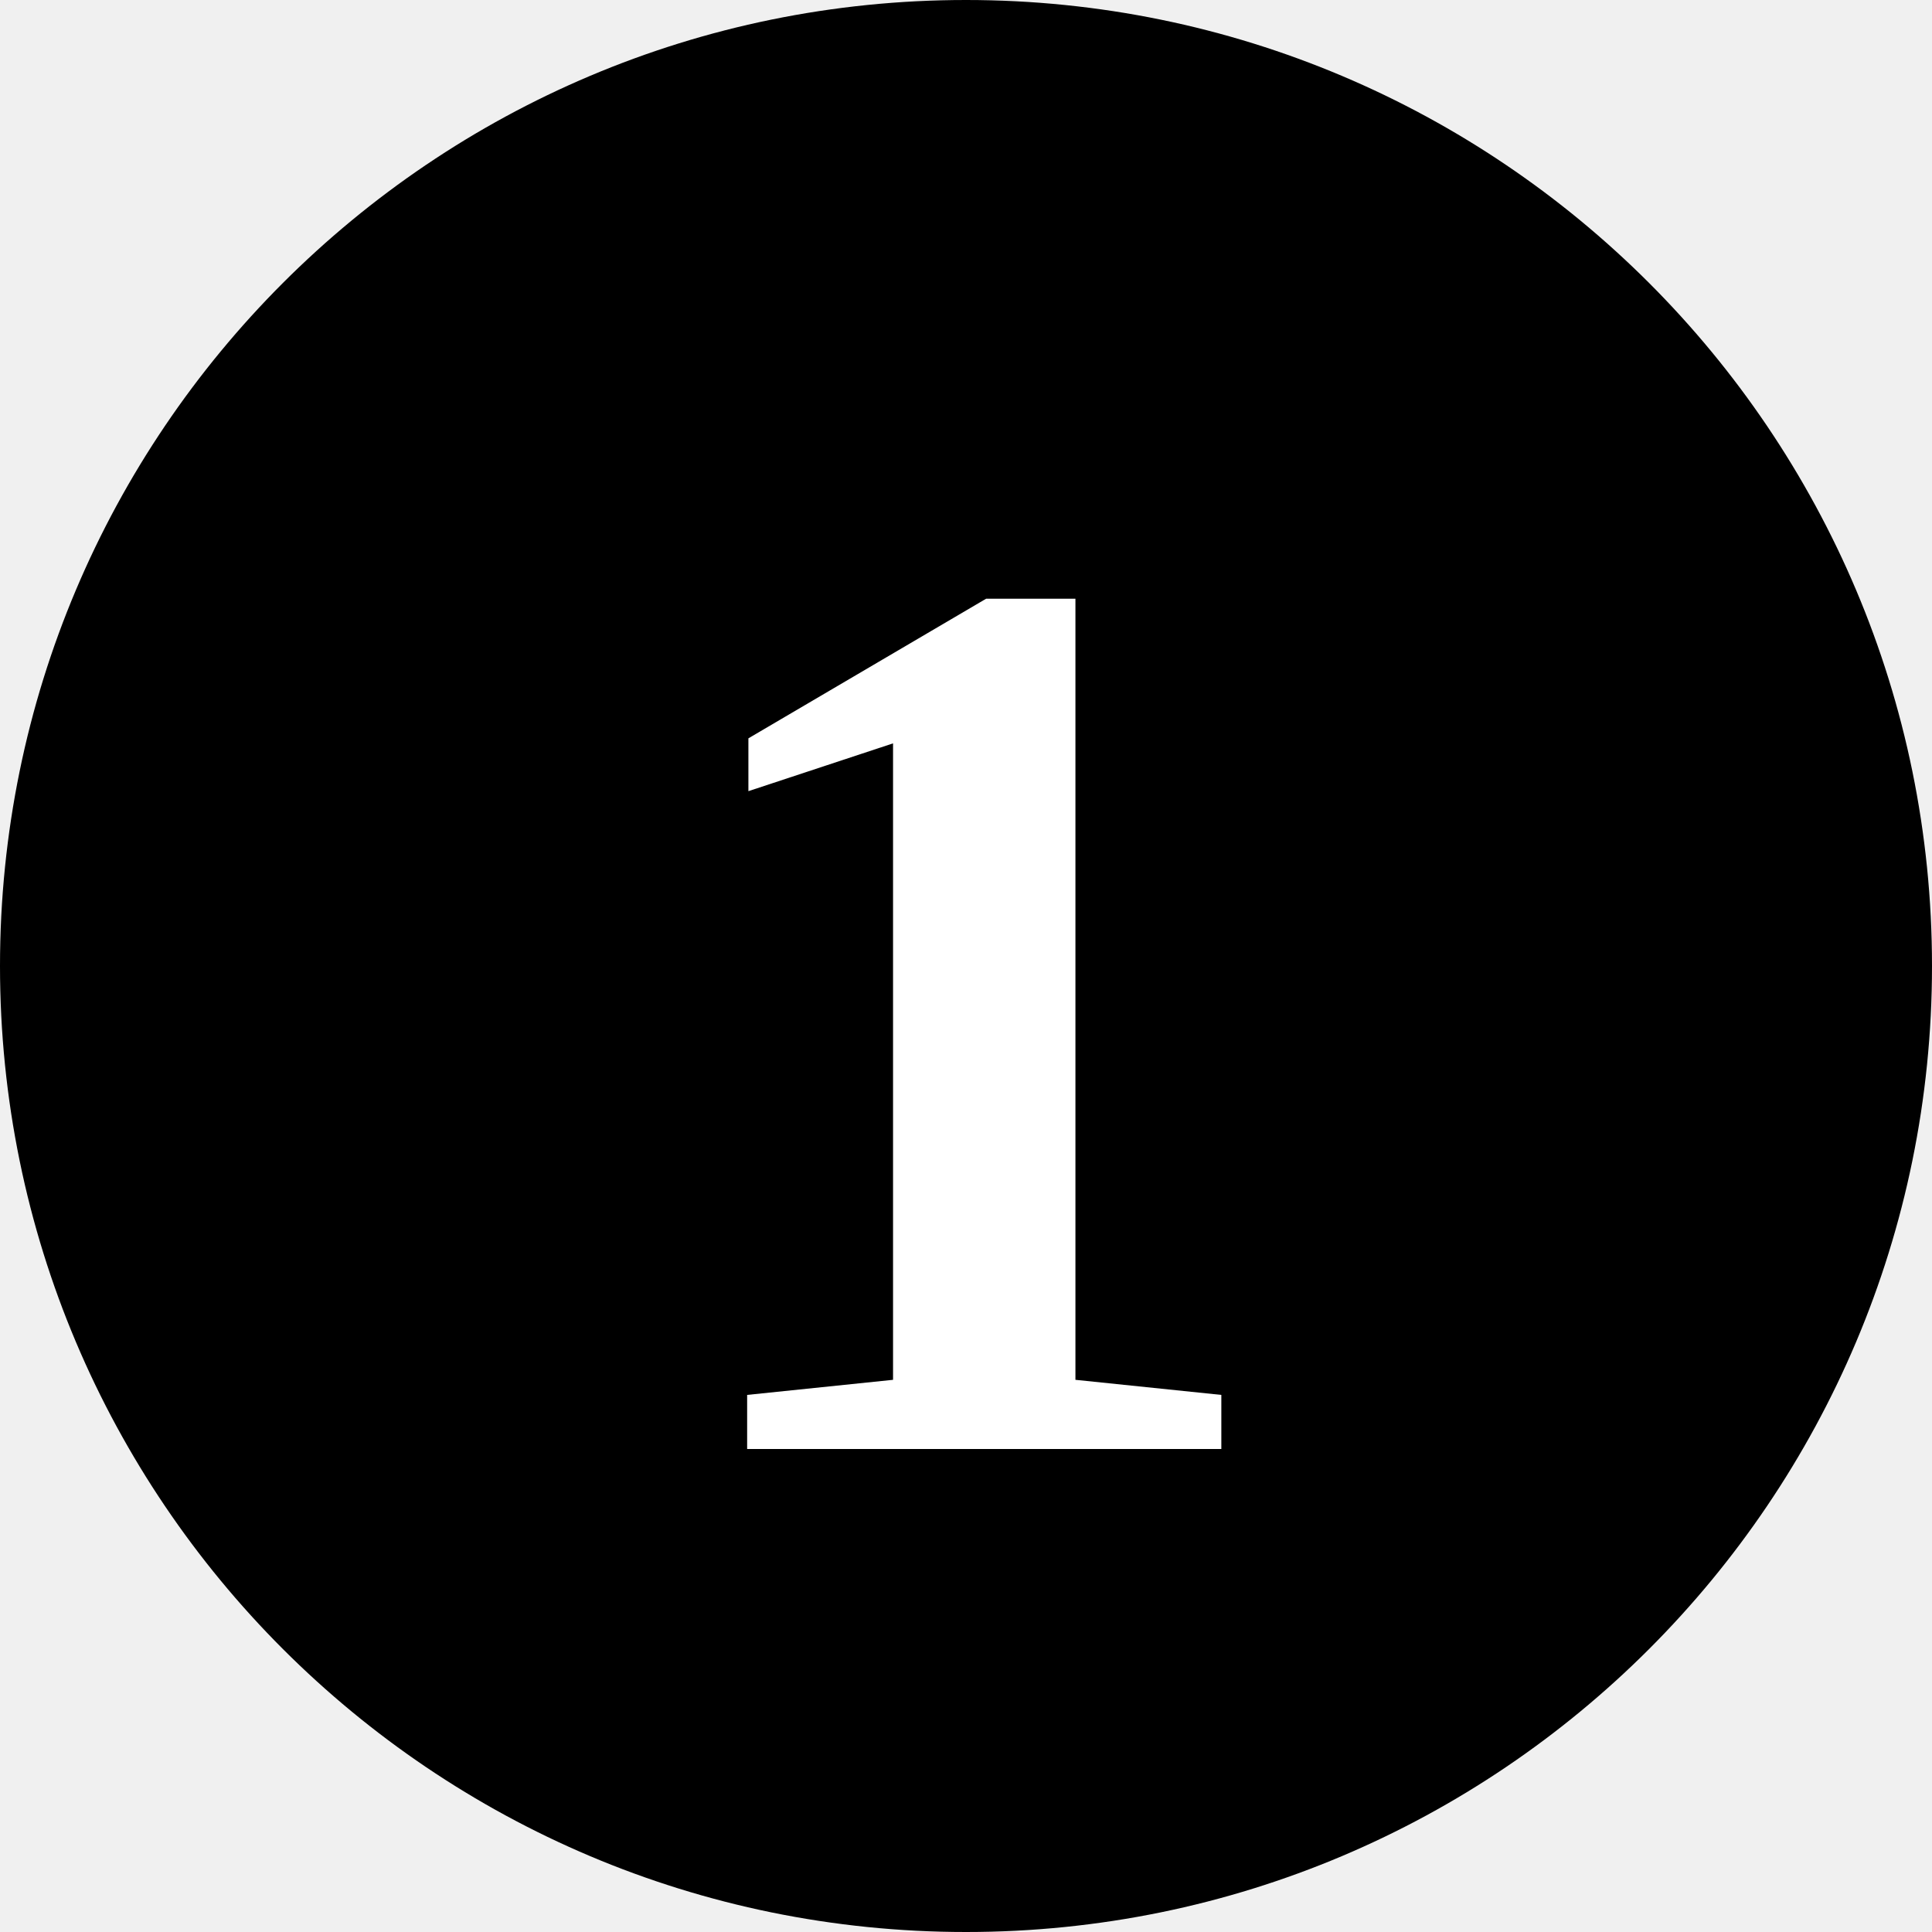
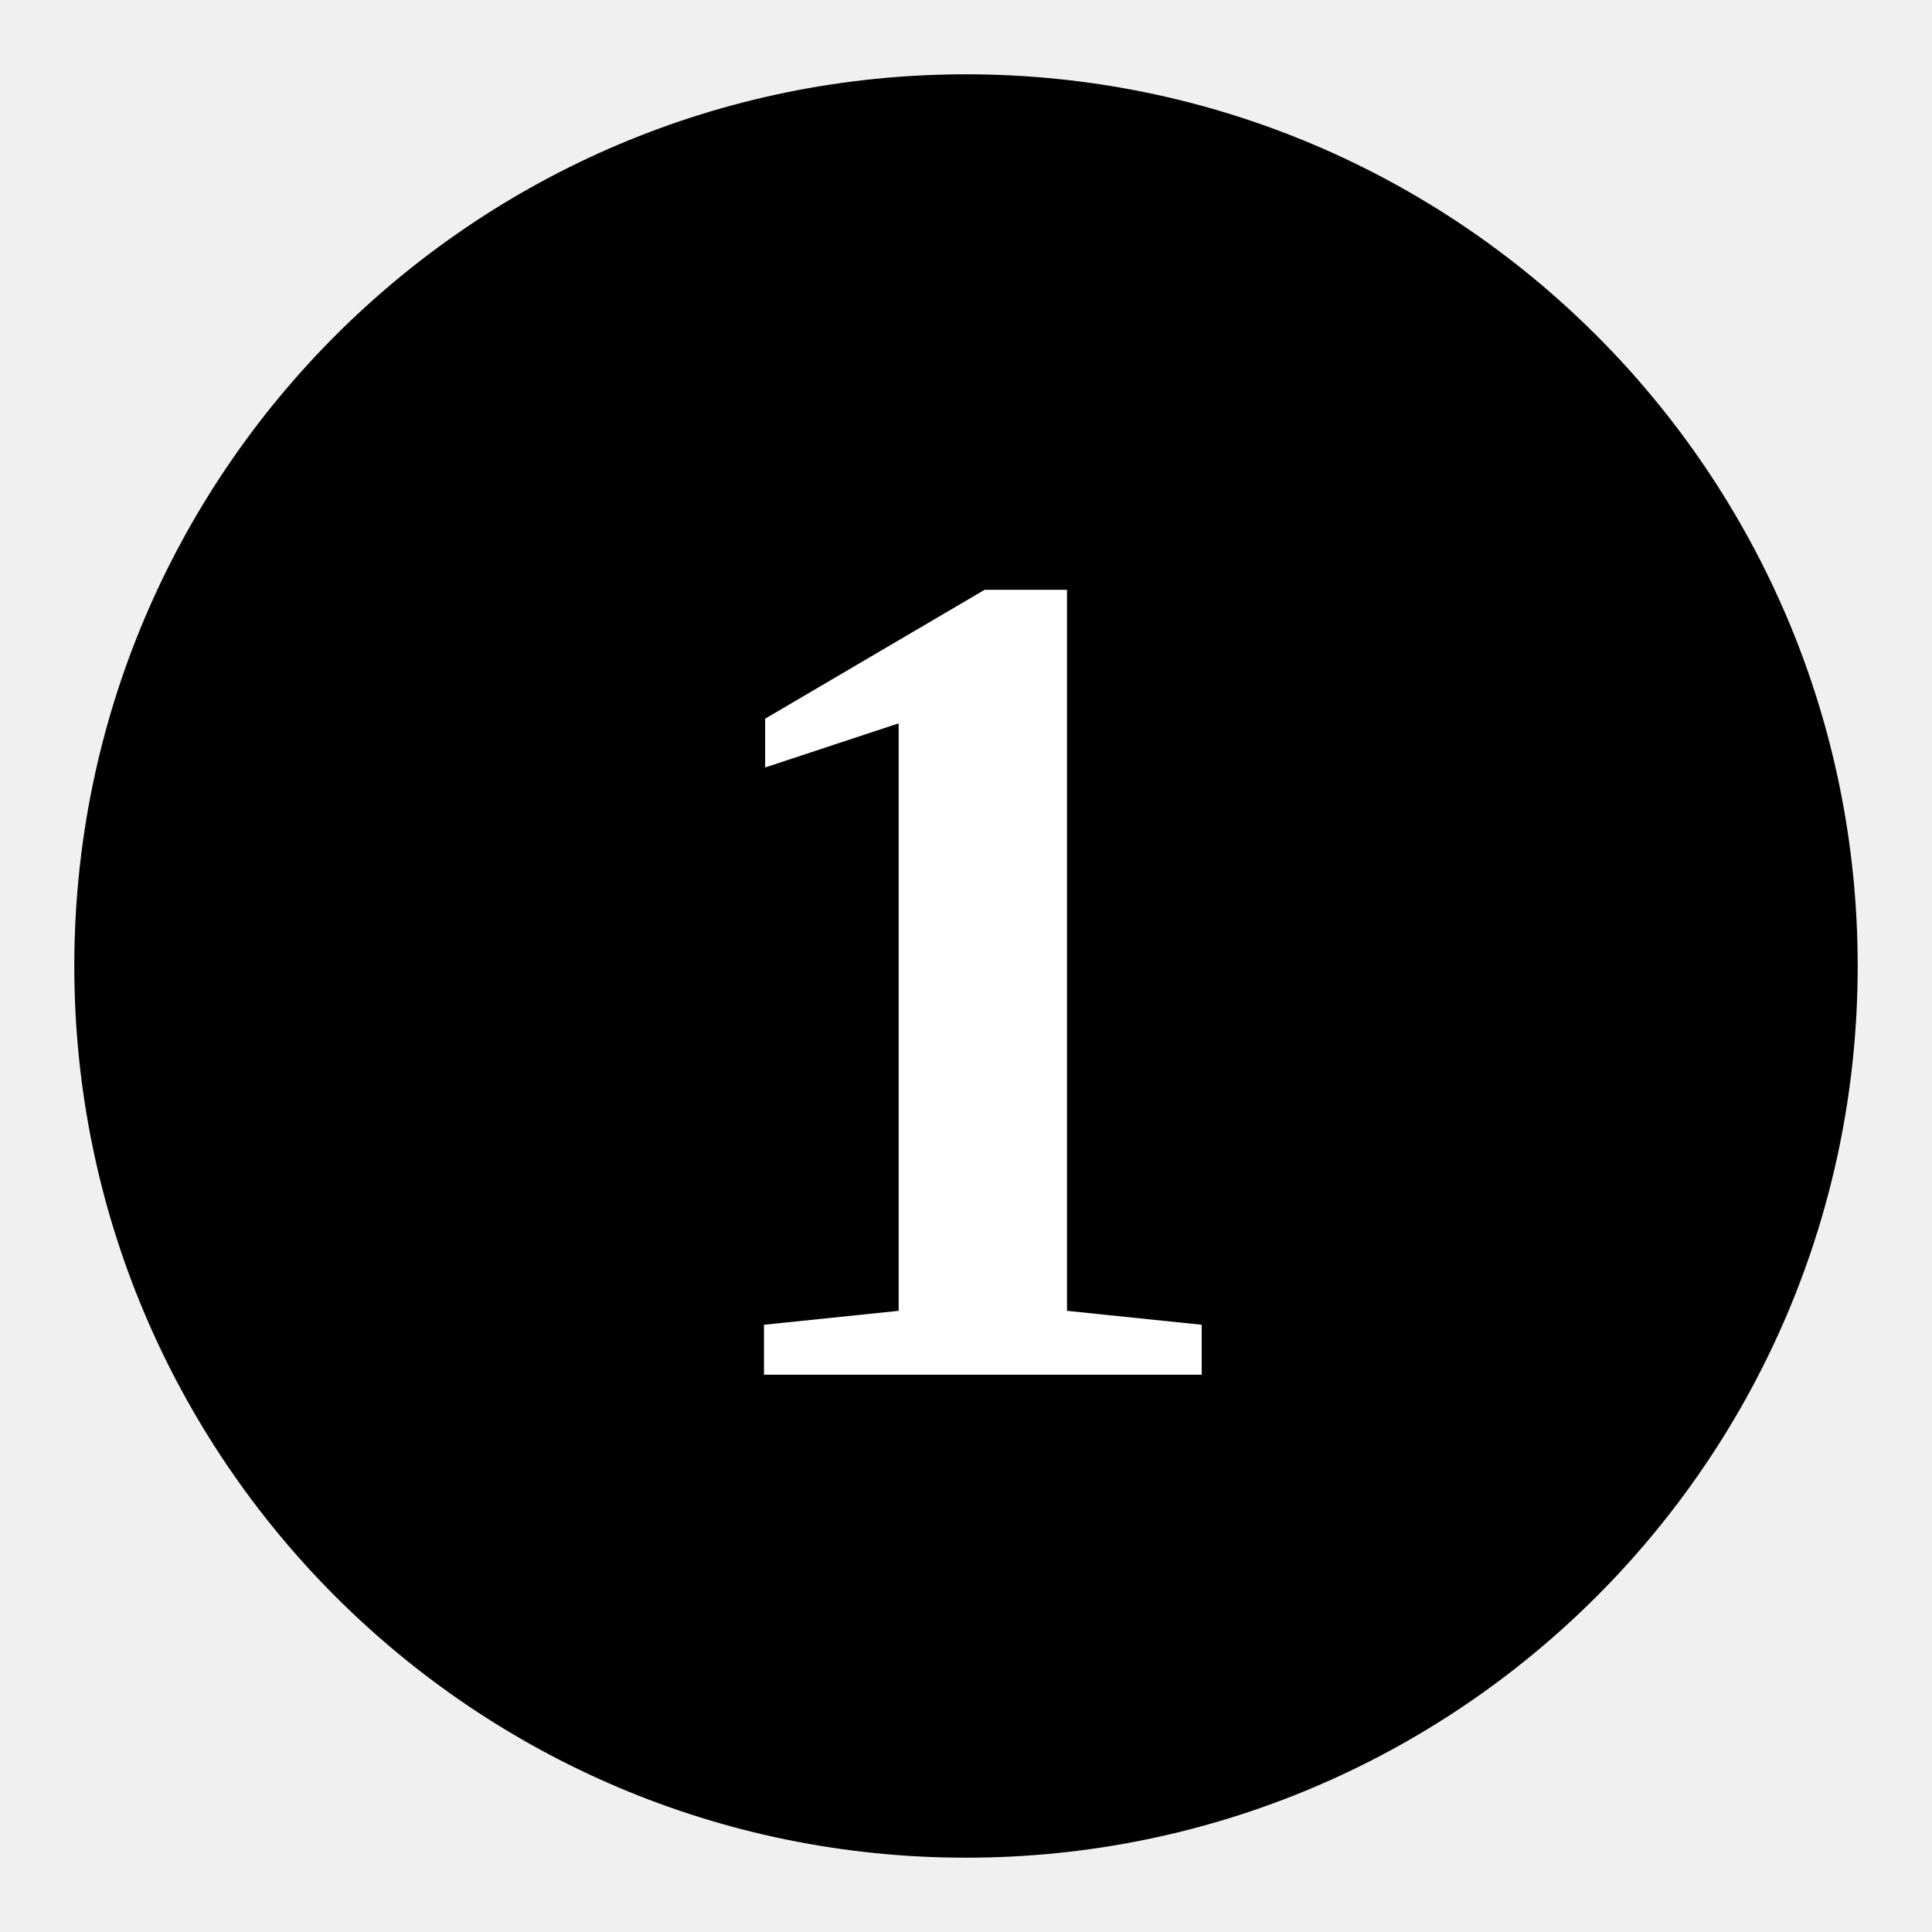
- <svg xmlns="http://www.w3.org/2000/svg" version="1.1" width="24px" height="24px">
-   <circle cx="12px" cy="12px" r="12px" stroke="black" stroke-width="0" fill="#000" />
-   <text font-size="16px" font-weight="800" x="8px" y="18px">
+ <svg xmlns="http://www.w3.org/2000/svg" version="1.1" width="26px" height="26px">
+   <circle cx="13px" cy="13px" r="12px" stroke="black" stroke-width="0" fill="#000" />
+   <text font-size="16px" font-weight="800" x="9px" y="18.5px">
    <tspan fill="white">1</tspan>
  </text>
</svg>
